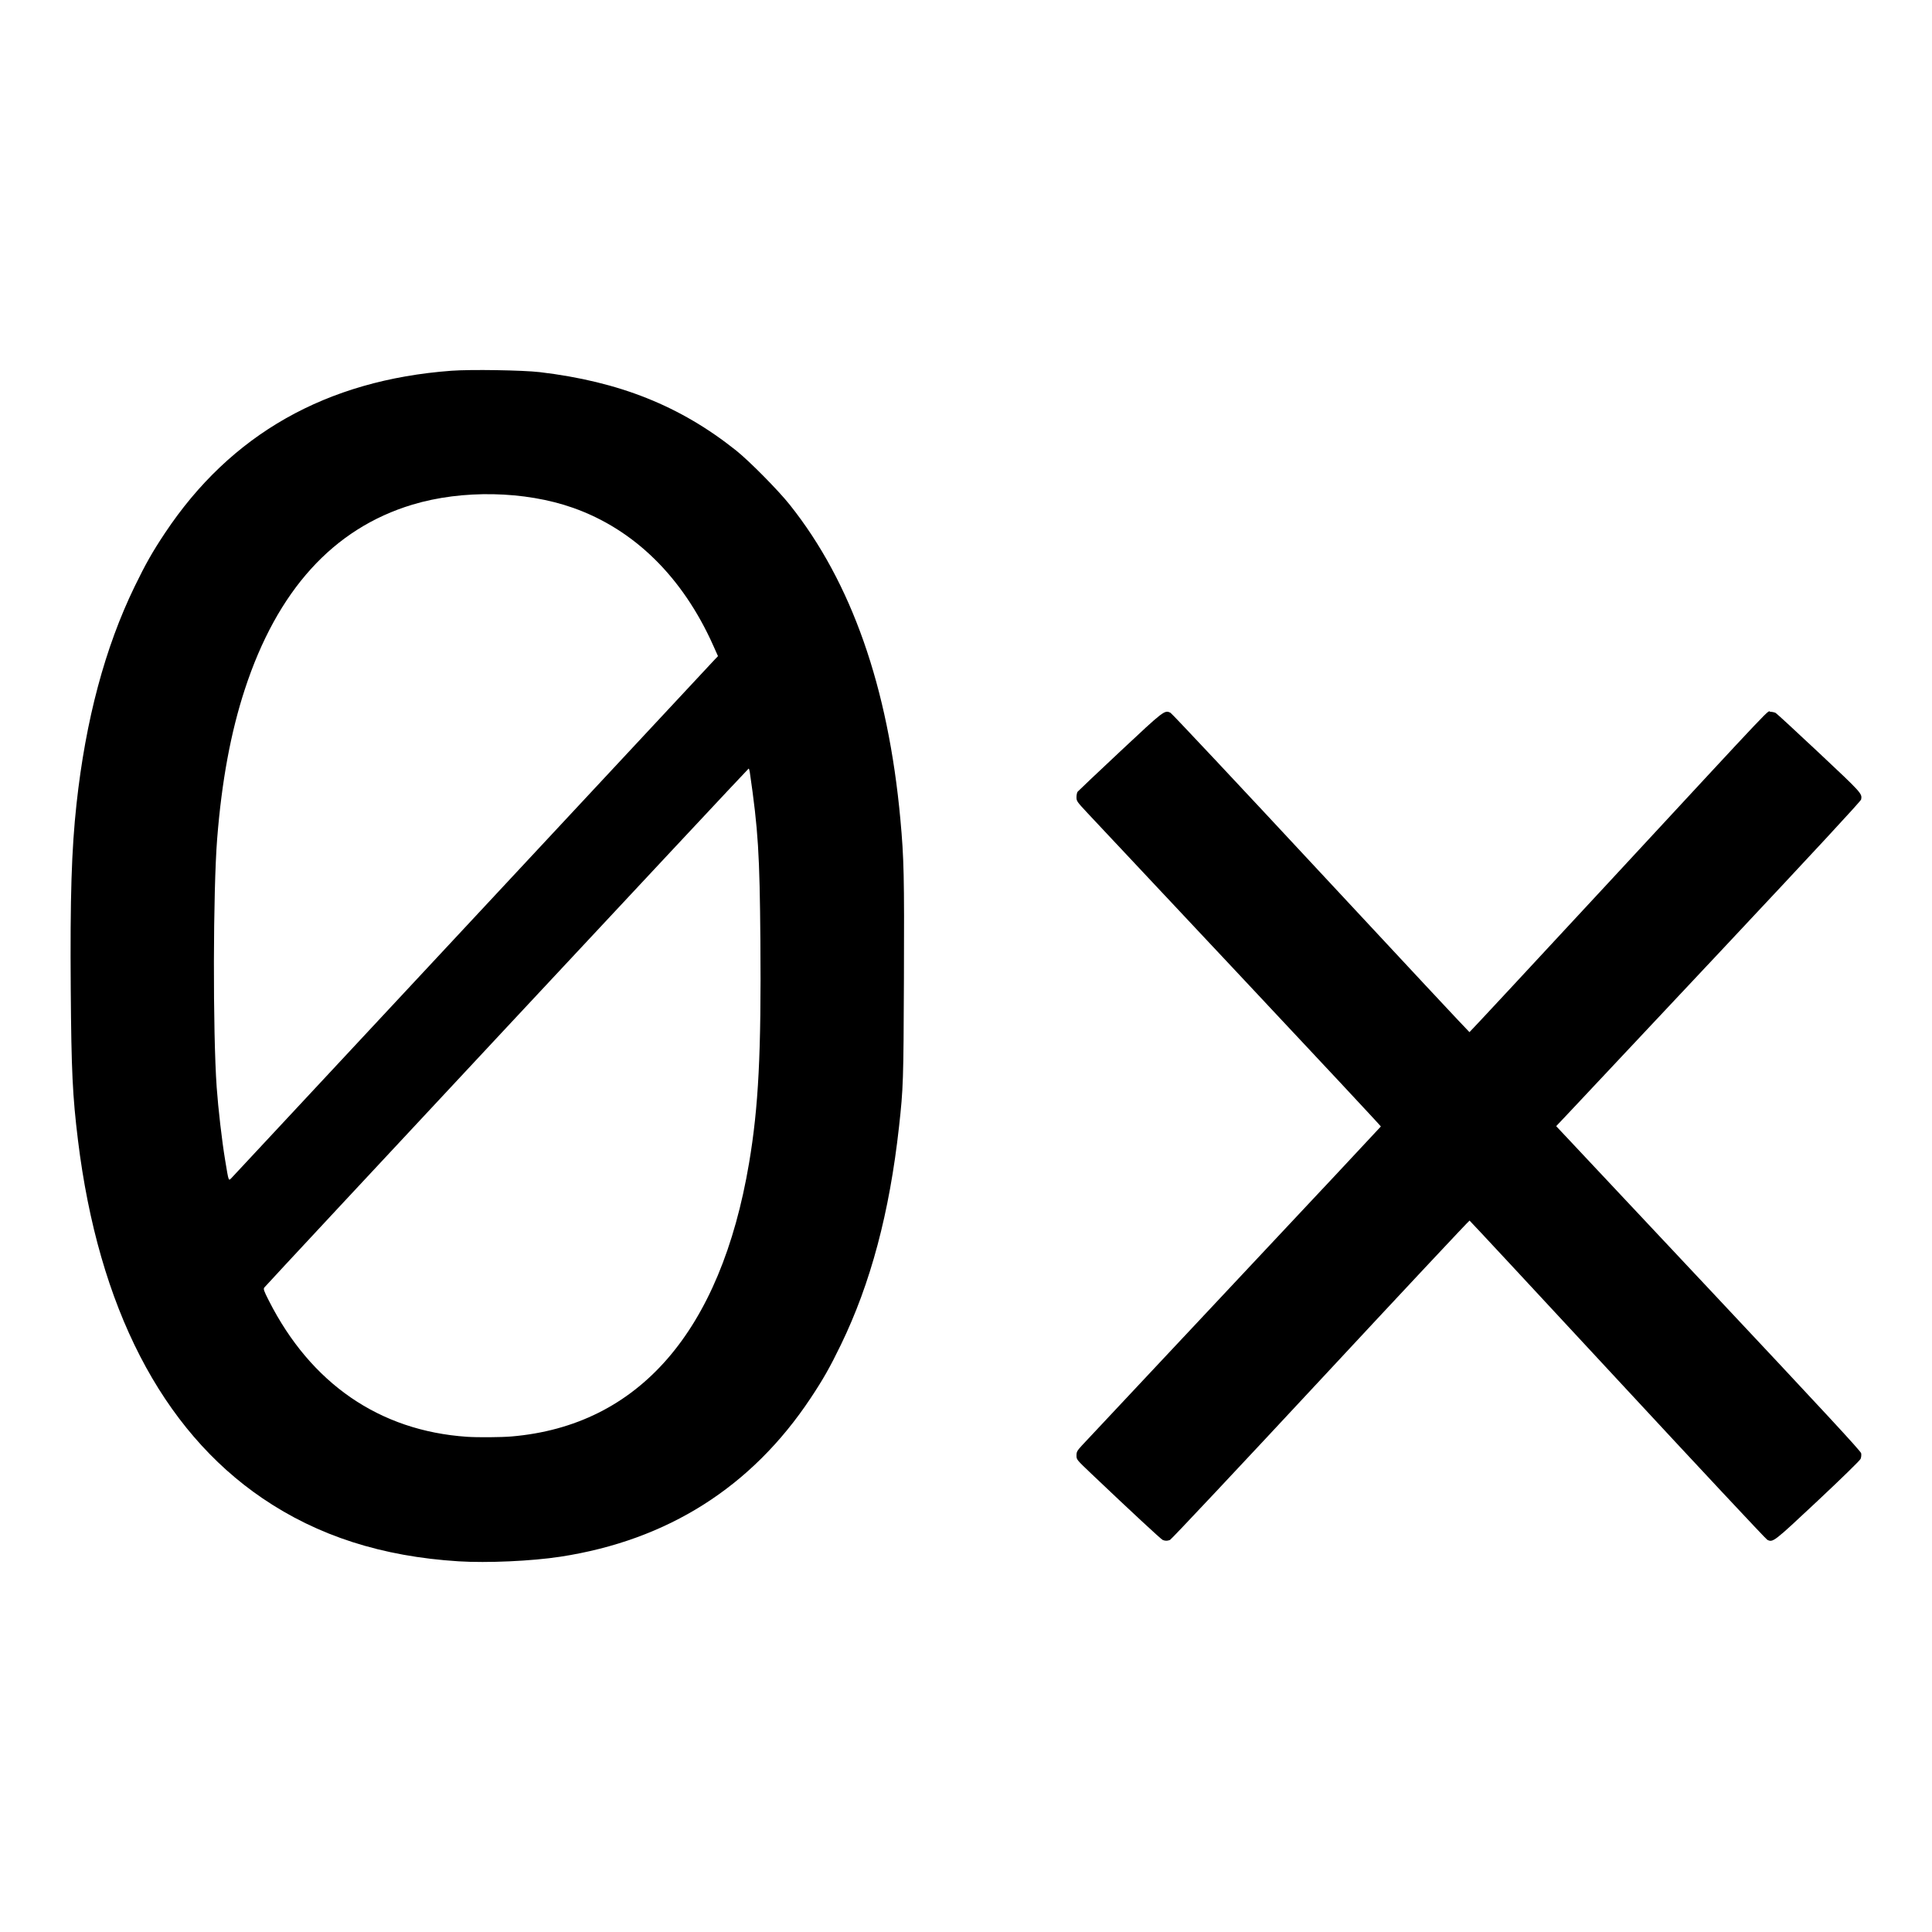
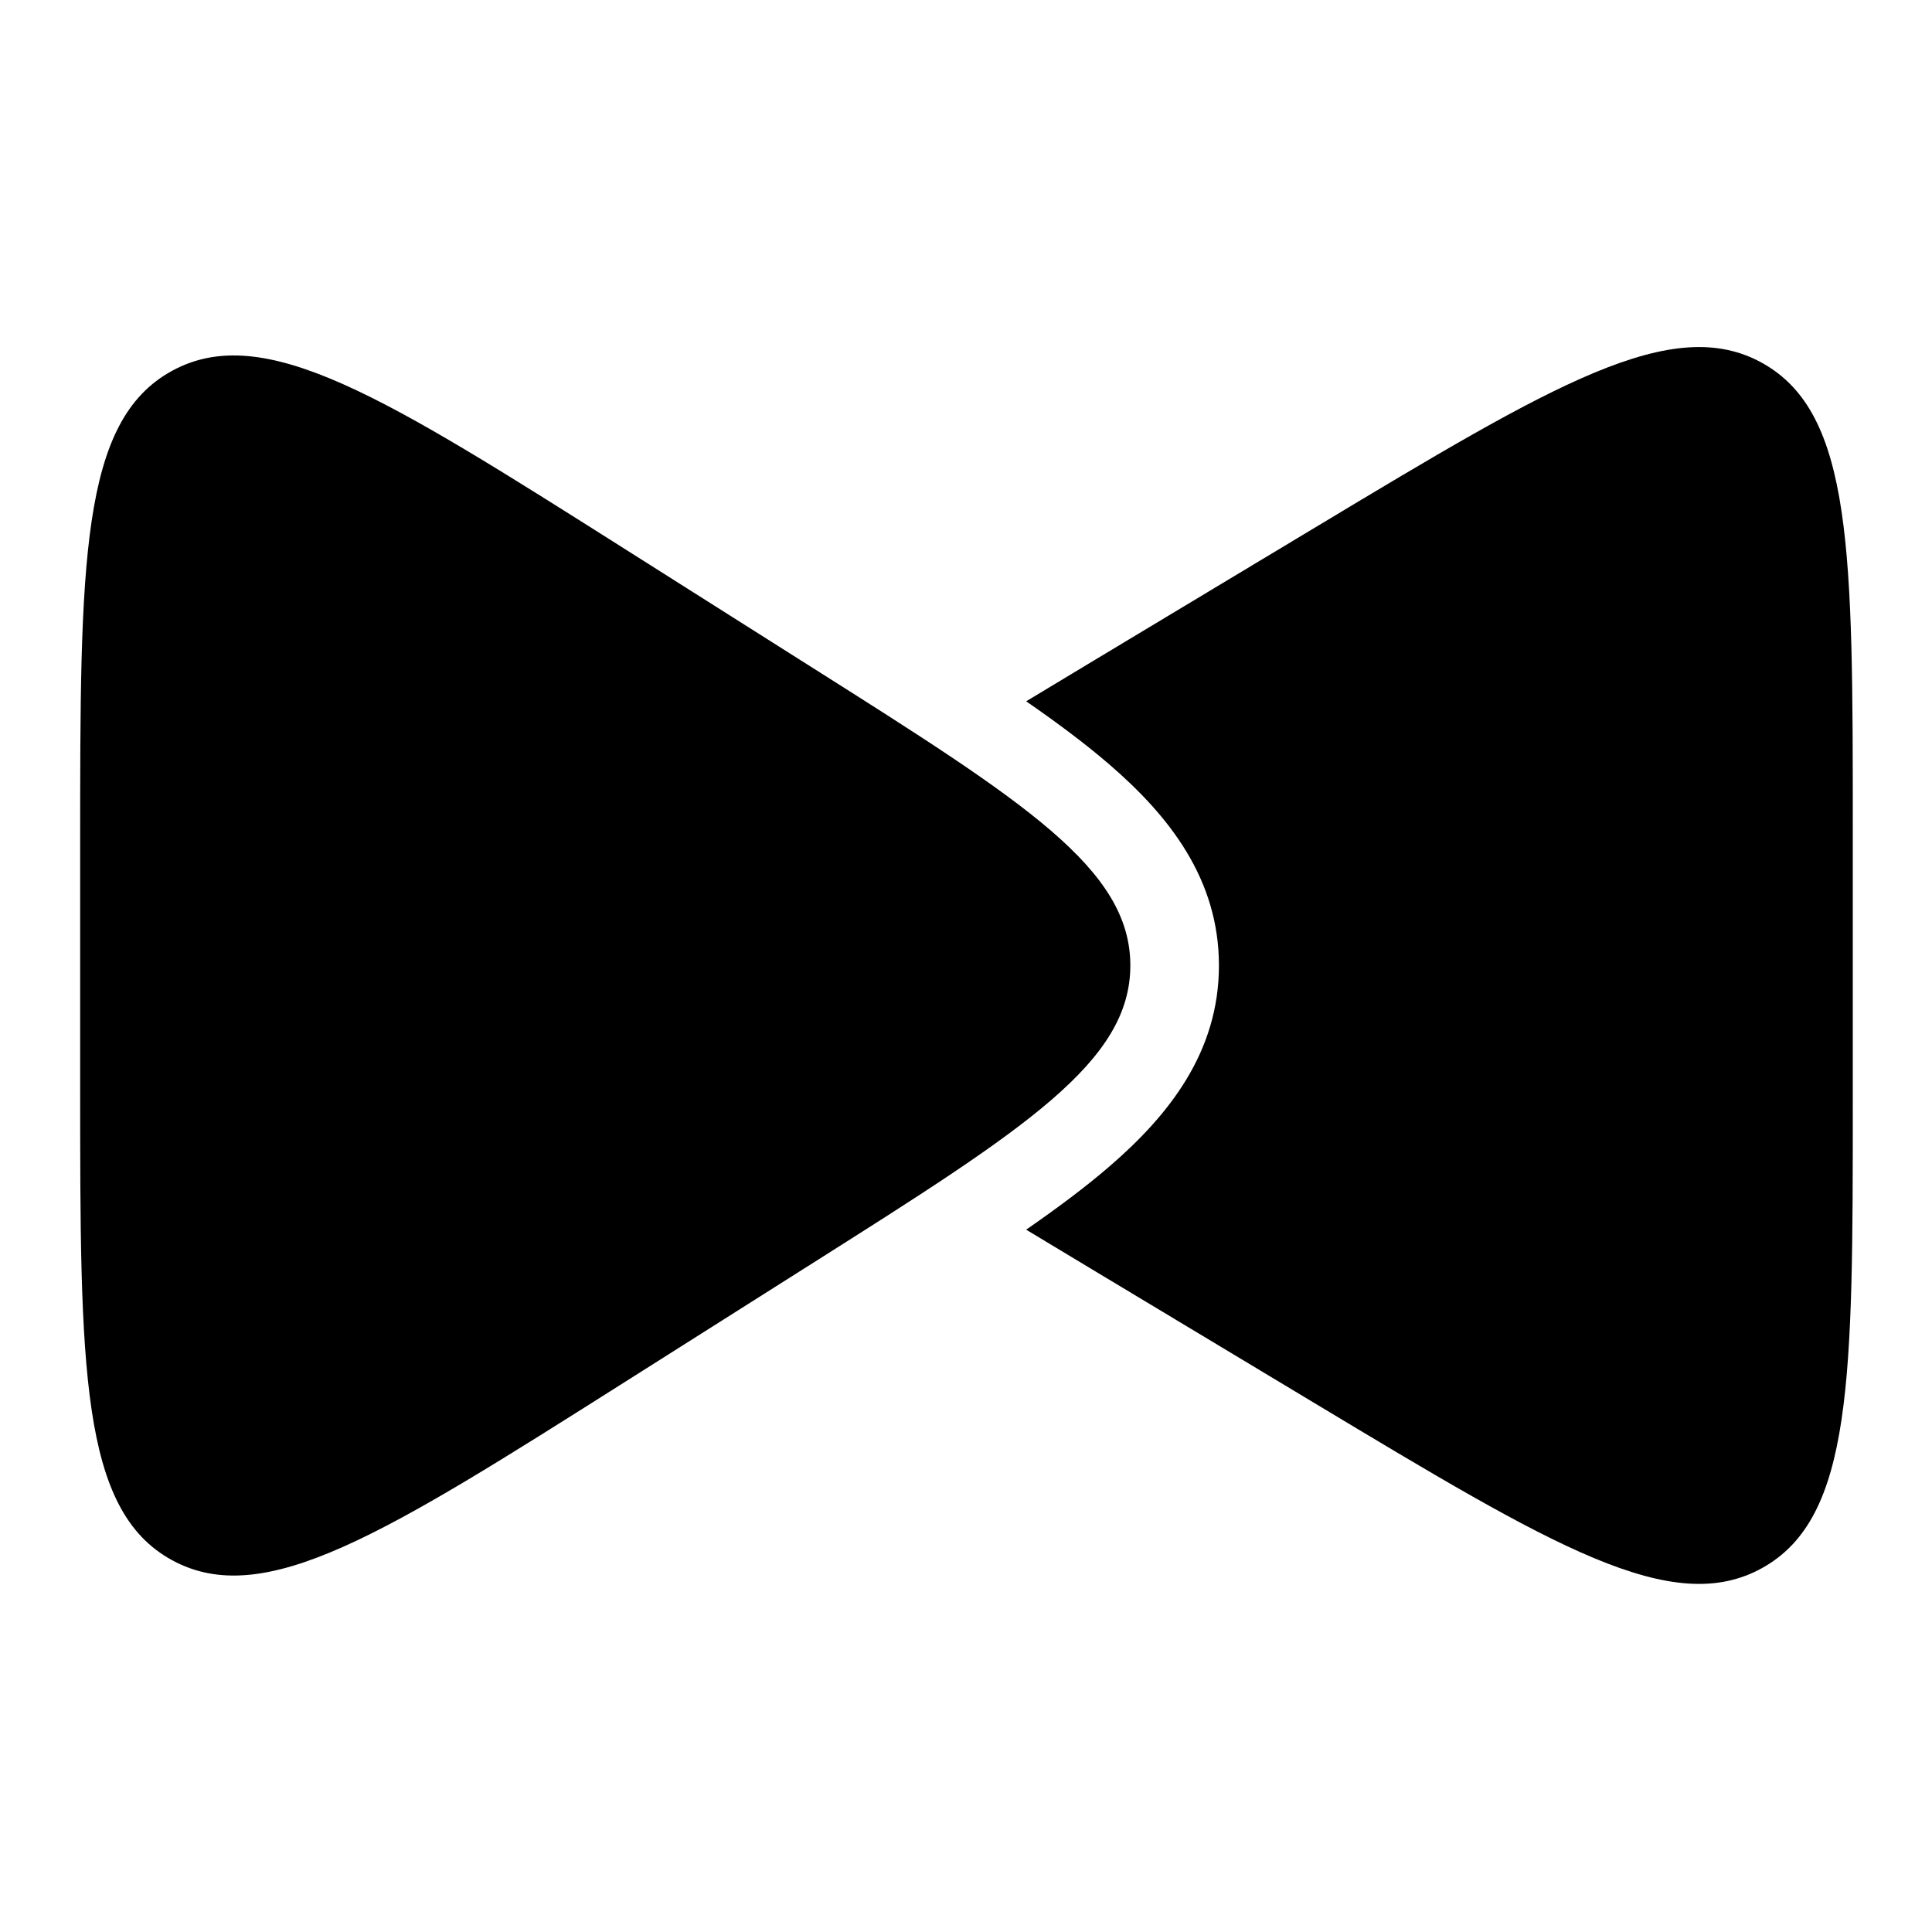
- <svg xmlns="http://www.w3.org/2000/svg" width="232.838mm" height="232.838mm" viewBox="0 0 232.838 232.838" version="1.1" id="svg1" xml:space="preserve">
-   <defs id="defs1" />
-   <g id="layer1" transform="translate(251.4084,8.167414)">
-     <path style="fill:#000000;fill-opacity:1;stroke-width:0.424;stroke:none;stroke-opacity:1" d="m -111.289,177.419 c -0.205,-0.087 -3.927,-3.542 -8.56,-7.945 -1.816,-1.726 -1.824,-1.736 -1.824,-2.226 0,-0.442 0.066,-0.565 0.646,-1.204 0.355,-0.391 8.602,-9.186 18.327,-19.544 9.725,-10.358 17.694,-18.867 17.709,-18.909 0.015,-0.042 -7.632,-8.235 -16.994,-18.207 -9.362,-9.972 -17.621,-18.774 -18.355,-19.559 -1.279,-1.369 -1.334,-1.448 -1.334,-1.915 0,-0.268 0.063,-0.567 0.14,-0.665 0.077,-0.098 2.381,-2.279 5.121,-4.846 5.323,-4.989 5.361,-5.018 6.073,-4.66 0.169,0.085 8.328,8.781 18.131,19.324 9.803,10.543 17.855,19.166 17.895,19.161 0.04,-0.005 7.675,-8.215 16.968,-18.246 20.885,-22.544 18.823,-20.369 19.31,-20.362 0.216,0.003 0.5,0.067 0.631,0.142 0.131,0.075 2.487,2.248 5.235,4.828 5.141,4.826 5.197,4.889 5.059,5.598 -0.039,0.201 -5.56,6.16 -16.901,18.243 -9.264,9.87 -17.52,18.66 -18.347,19.535 l -1.503,1.59 18.343,19.538 c 13.974,14.885 18.36,19.621 18.412,19.886 0.038,0.191 0.007,0.496 -0.069,0.677 -0.079,0.189 -2.288,2.346 -5.163,5.042 -5.344,5.012 -5.399,5.054 -6.088,4.705 -0.164,-0.083 -8.282,-8.765 -18.042,-19.292 -9.759,-10.528 -17.785,-19.157 -17.834,-19.176 -0.049,-0.019 -8.131,8.61 -17.958,19.176 -9.828,10.566 -17.994,19.258 -18.147,19.316 -0.332,0.126 -0.578,0.125 -0.881,-0.004 z" id="path6" />
-     <path style="fill:#000000;fill-opacity:1;stroke-width:0.424" d="m -196.145,179.997 c -9.237,-0.58 -16.957,-3.061 -23.63,-7.596 -12.156,-8.261 -19.77,-23.035 -22.236,-43.146 -0.653,-5.33 -0.798,-8.35 -0.871,-18.187 -0.083,-11.138 0.095,-16.841 0.696,-22.357 1.105,-10.135 3.432,-18.84 7.005,-26.198 1.323,-2.724 2.145,-4.172 3.664,-6.455 7.923,-11.903 19.431,-18.421 34.508,-19.544 2.315,-0.173 8.644,-0.072 10.672,0.169 9.567,1.139 16.898,4.065 23.63,9.43 1.597,1.273 5.081,4.796 6.482,6.556 7.427,9.327 11.864,21.948 13.327,37.911 0.431,4.705 0.478,6.794 0.428,19.197 -0.05,12.36 -0.078,13.209 -0.592,17.85 -1.148,10.364 -3.419,18.883 -7.006,26.275 -1.321,2.722 -2.136,4.159 -3.659,6.45 -7.111,10.697 -17.226,17.104 -30.139,19.089 -3.445,0.529 -8.823,0.773 -12.277,0.556 z m 6.383,-15.047 c 15.34,-1.306 25.202,-12.655 28.628,-32.945 1.14,-6.749 1.474,-13.3 1.365,-26.775 -0.085,-10.497 -0.266,-13.388 -1.278,-20.348 -0.034,-0.232 -0.096,-0.421 -0.138,-0.421 -0.08,0 -58.098,62.165 -58.367,62.538 -0.134,0.186 -0.071,0.369 0.544,1.583 5.067,9.994 13.341,15.684 23.856,16.406 1.293,0.089 4.135,0.069 5.389,-0.038 z m -4.658,-62.359 c 15.763,-16.918 28.858,-30.968 29.1,-31.222 l 0.441,-0.461 -0.572,-1.279 c -3.695,-8.266 -9.53,-13.994 -16.905,-16.598 -5.794,-2.046 -13.353,-2.193 -19.362,-0.377 -9.533,2.881 -16.286,10.33 -20.19,22.272 -1.691,5.174 -2.775,11.029 -3.327,17.969 -0.497,6.248 -0.53,23.338 -0.058,29.983 0.182,2.57 0.634,6.461 1.017,8.765 0.451,2.71 0.387,2.549 0.831,2.088 0.201,-0.208 13.262,-14.221 29.025,-31.14 z" id="path1" />
-   </g>
+ <svg xmlns="http://www.w3.org/2000/svg" data-name="Layer 1" viewBox="0 0 1000 1000">
+   <path d="m421.14 346-97.7-61.83c-124.51-78.8-186.77-118.2-234.36-92.24-47.59 25.95-47.59 99.3-47.59 245.99v123.65c0 146.69 0 220.04 47.59 245.99s109.85-13.45 234.36-92.25l97.7-61.83c109.28-69.16 163.92-103.74 163.92-153.75s-54.64-84.59-163.92-153.74Z" />
+   <path d="M531.15 636.48c10.09 6.11 20.72 12.5 31.89 19.21l117.58 70.69c123.35 74.16 185.03 111.24 231.71 85.09C959 785.33 959 713.69 959 570.43V429.04c0-143.27 0-214.9-46.67-241.05-46.68-26.15-108.36 10.93-231.71 85.09l-117.58 70.69c-11.17 6.71-21.8 13.1-31.89 19.22 16.35 11.32 30.78 22.11 42.97 32.62 31.09 26.79 56.8 59.43 56.8 104.12s-25.71 77.34-56.8 104.12c-12.19 10.51-26.63 21.3-42.97 32.62Z" />
</svg>
